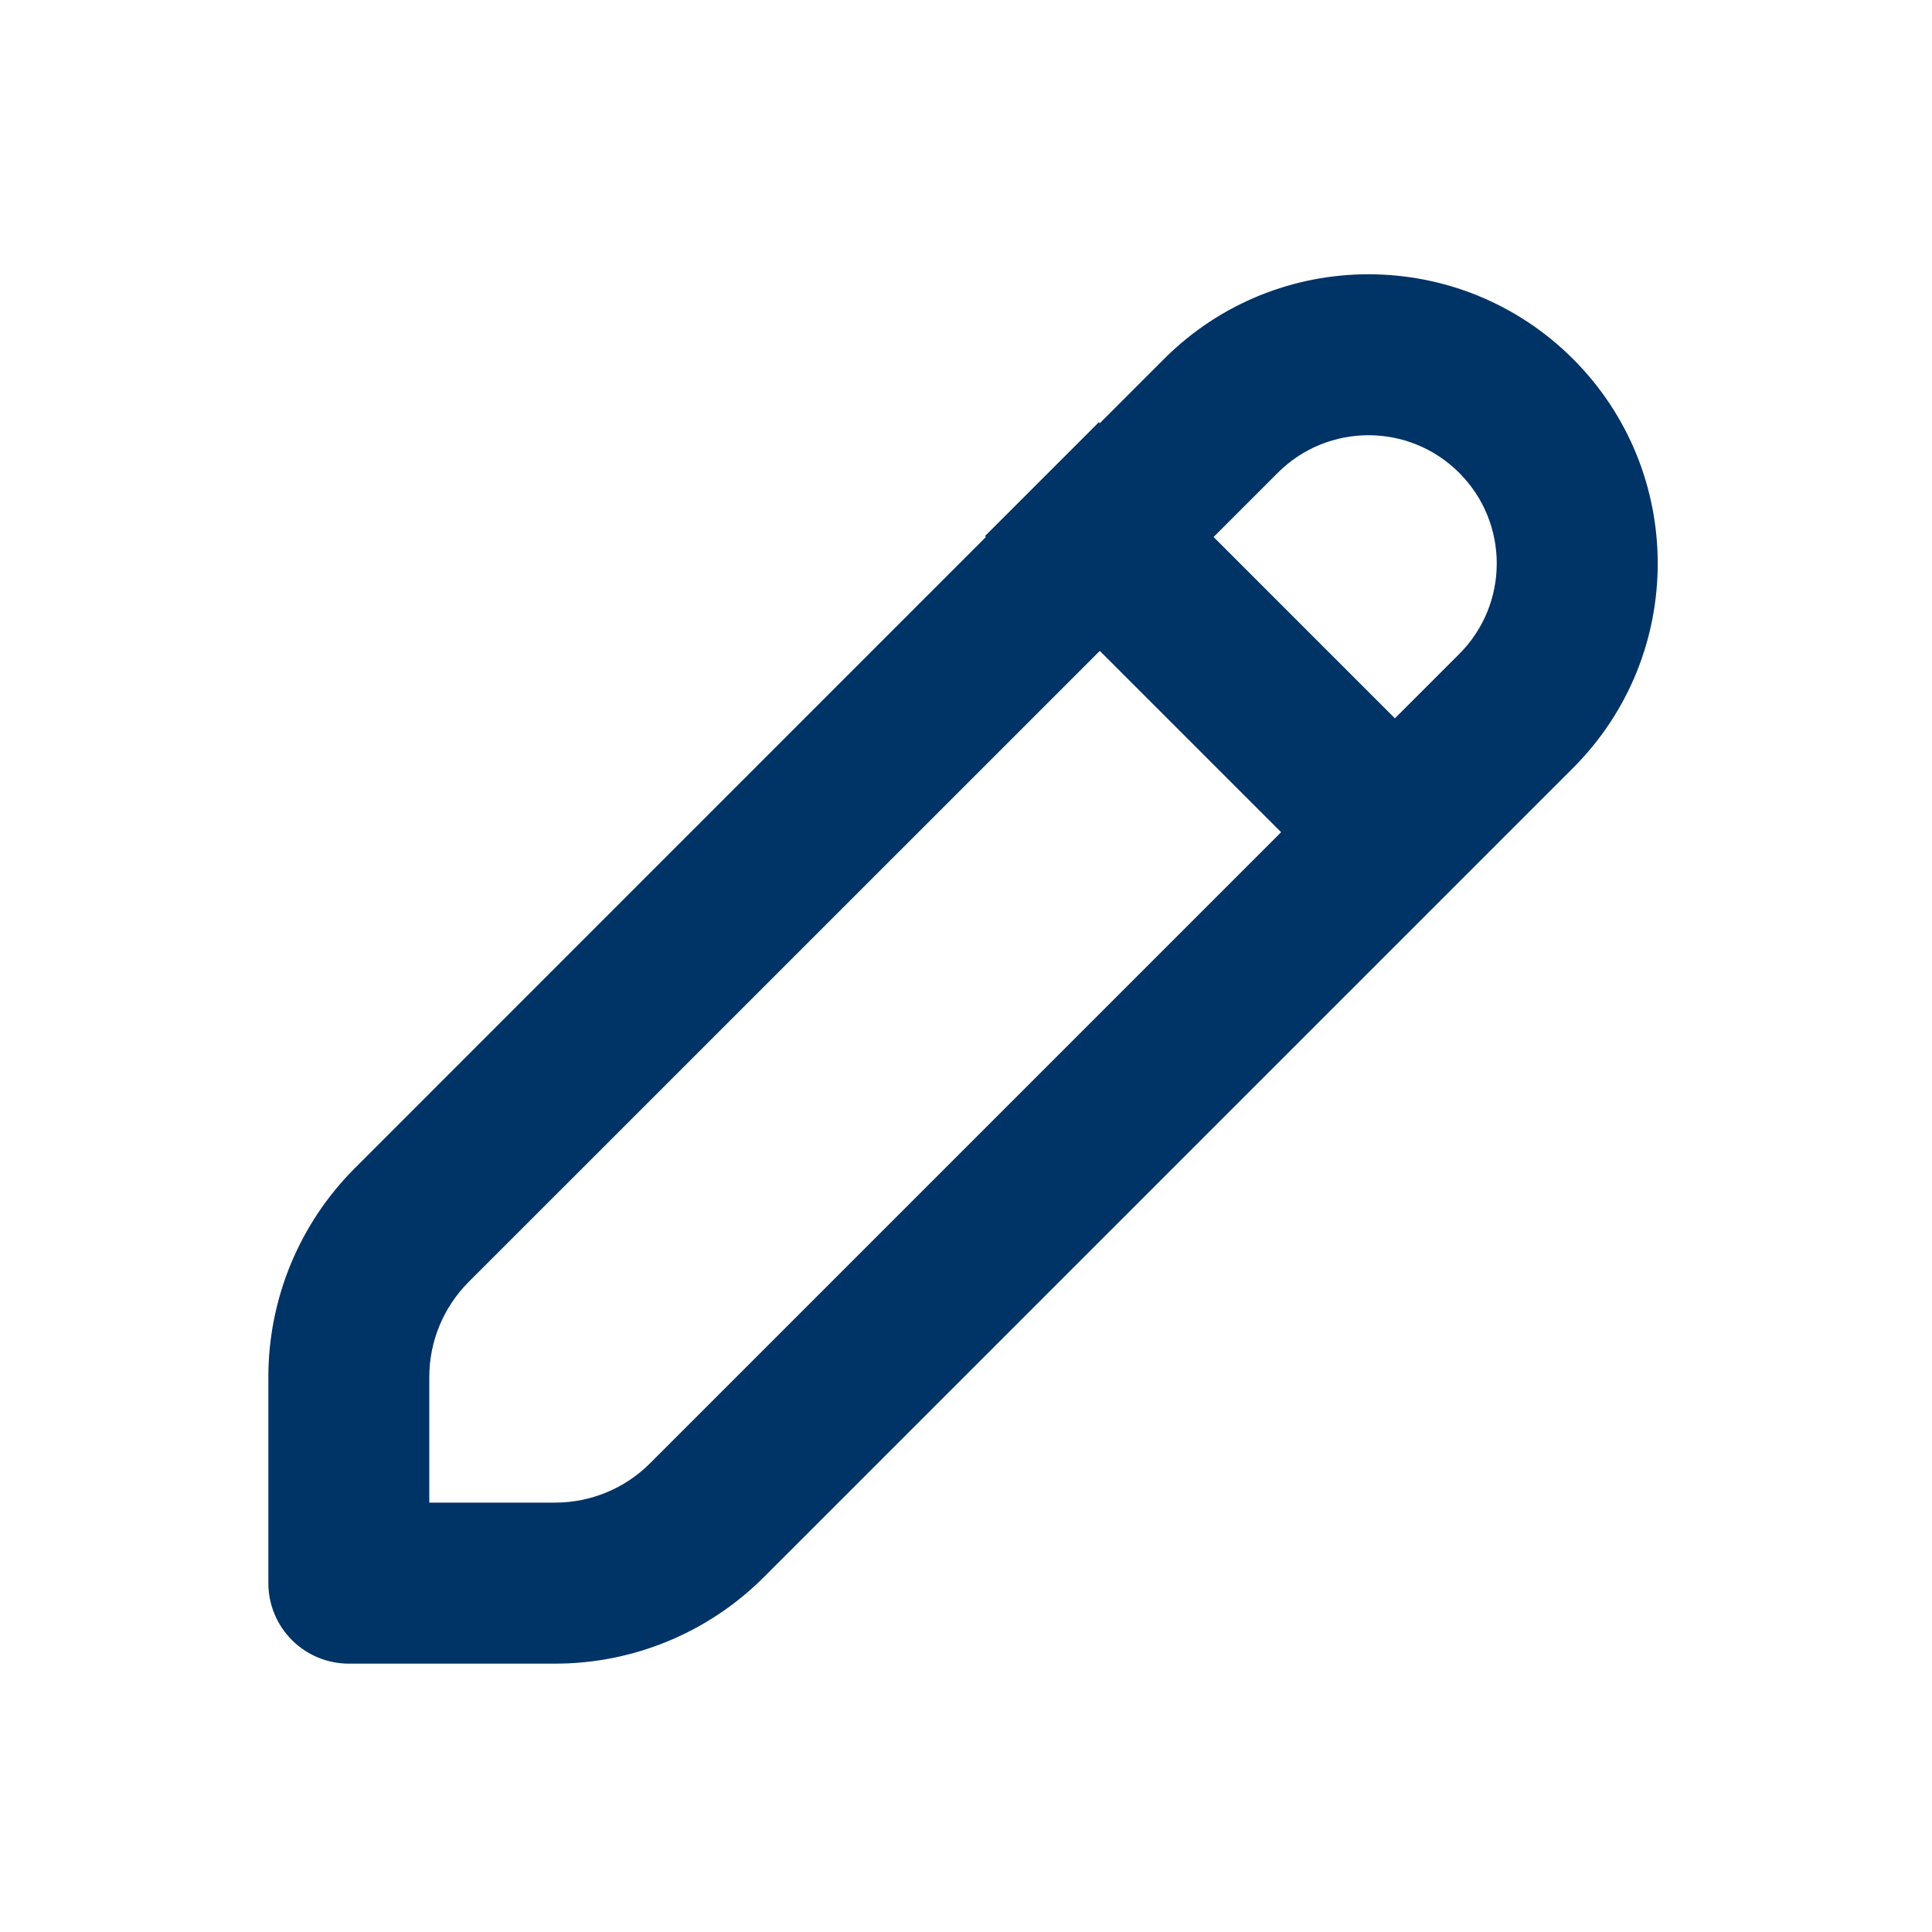
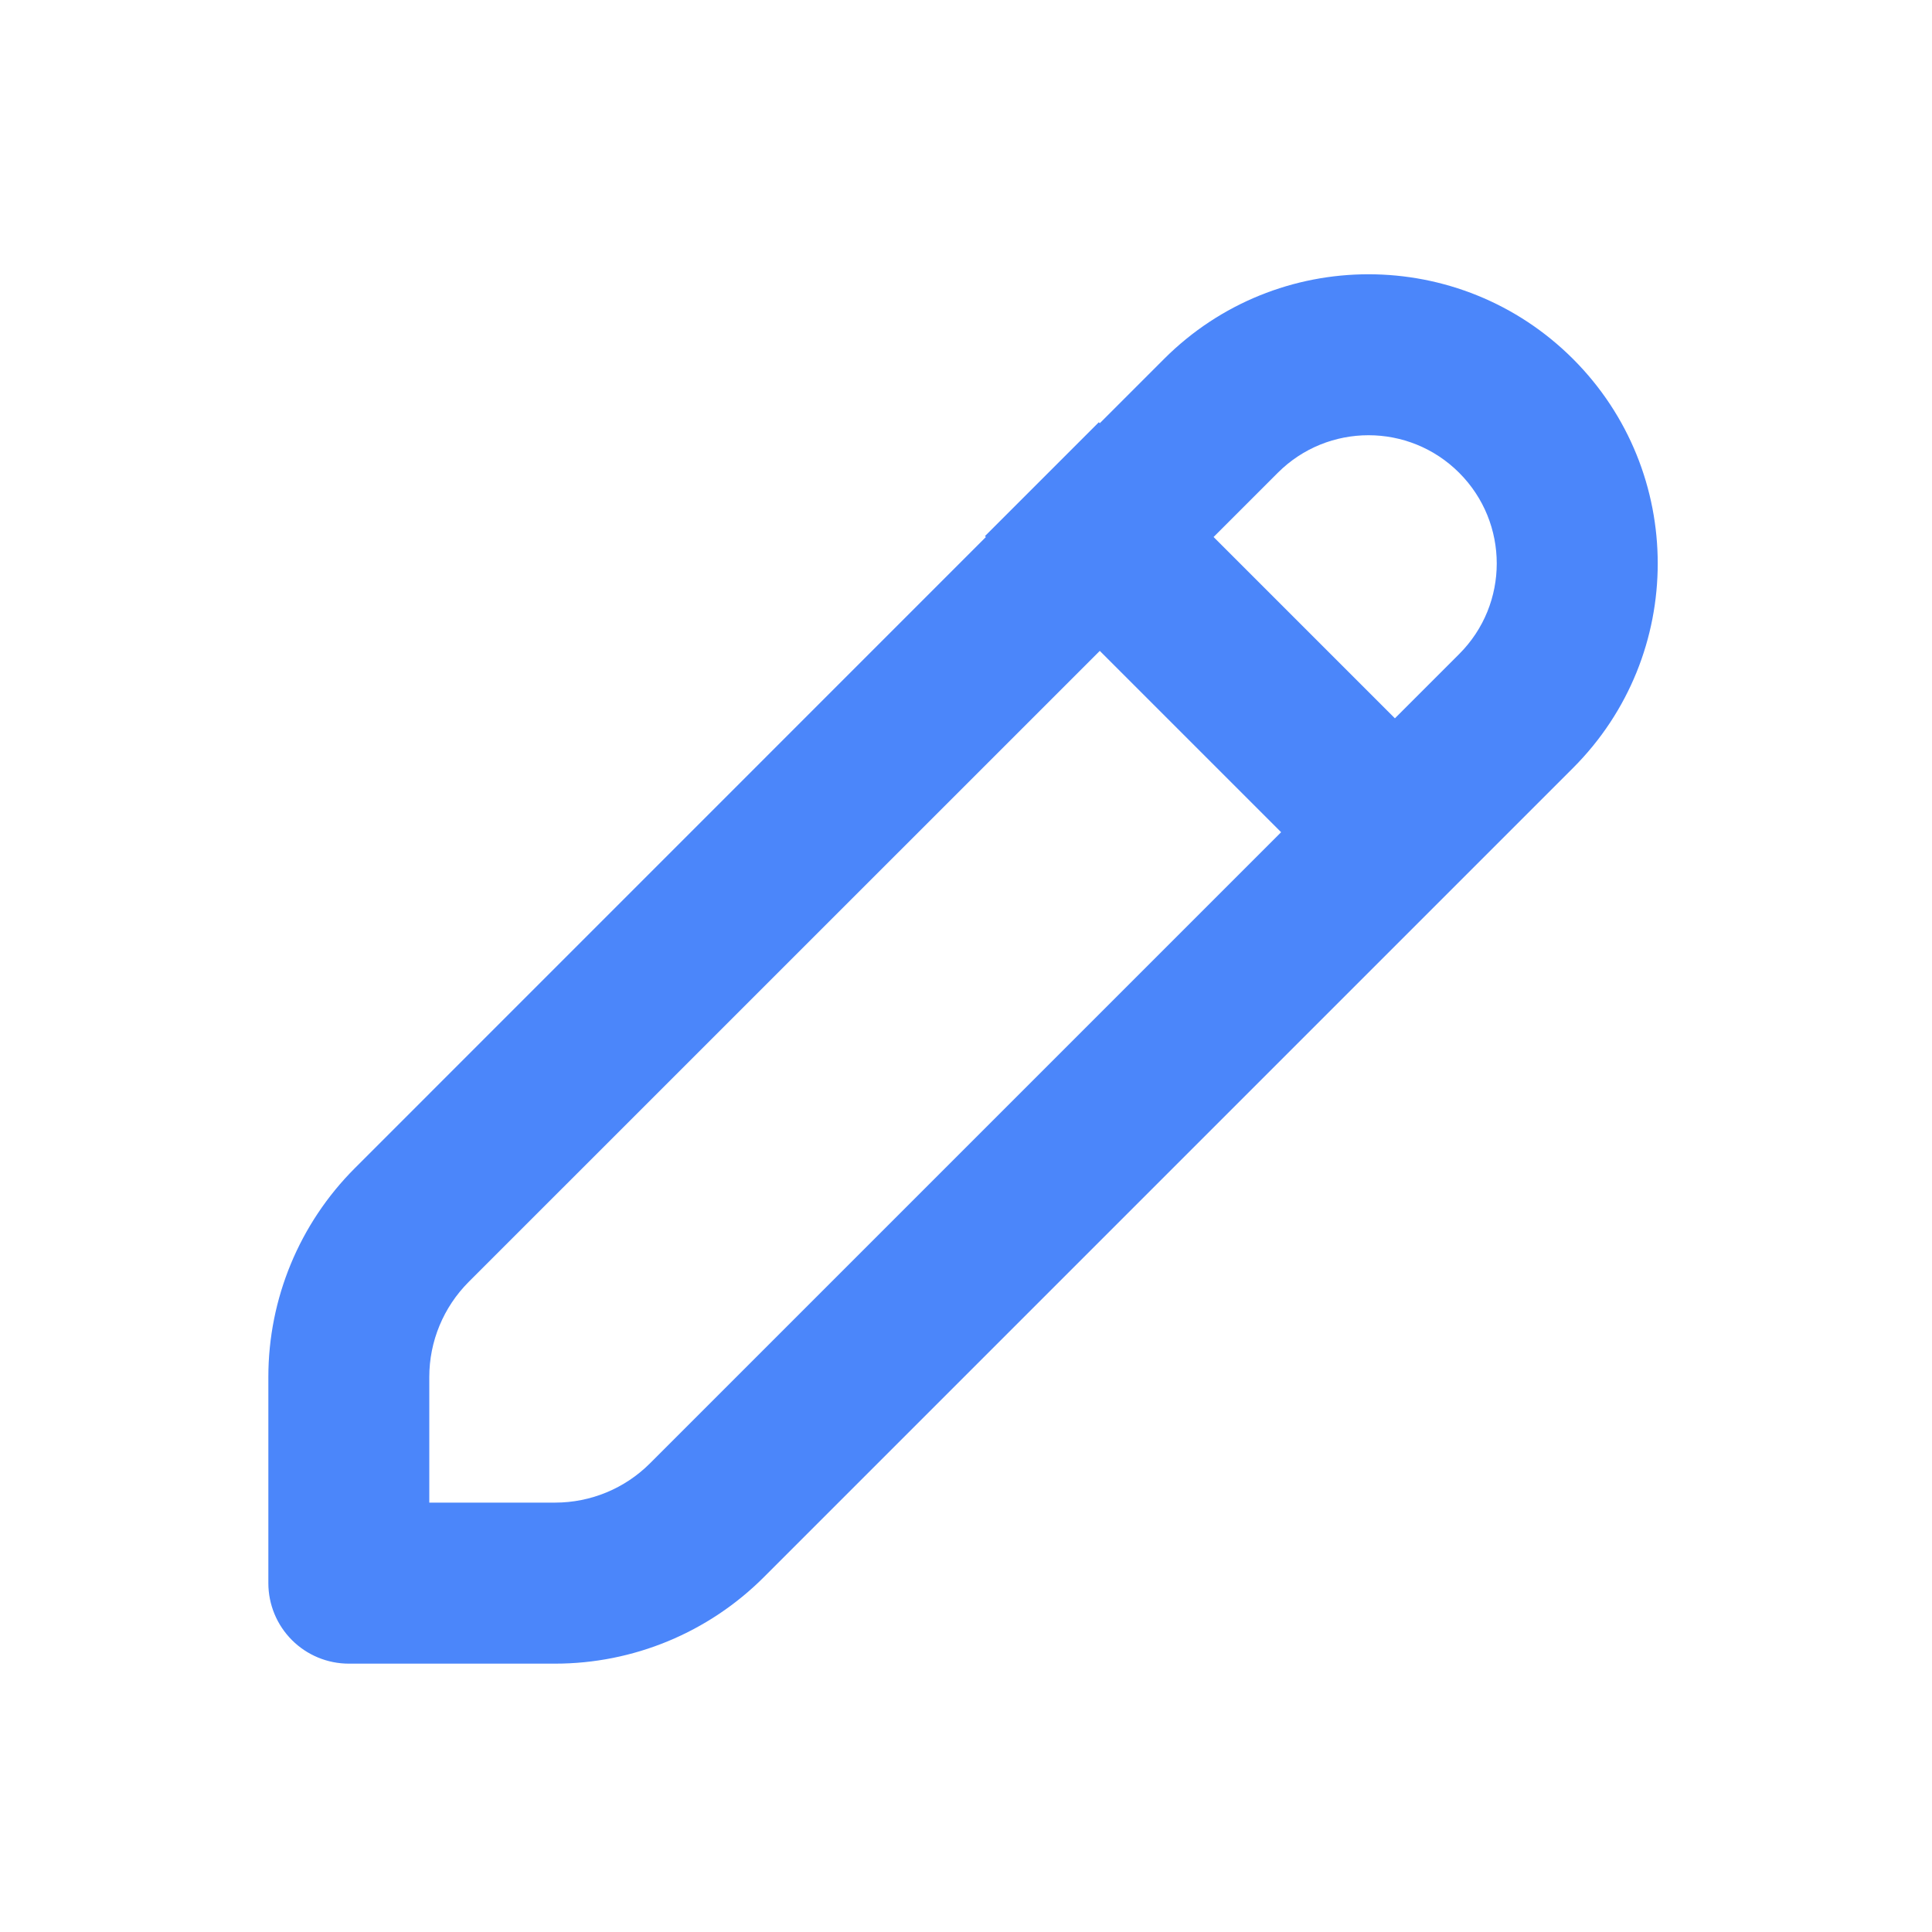
<svg xmlns="http://www.w3.org/2000/svg" width="20" height="20" viewBox="0 0 20 20" fill="none">
-   <path fill-rule="evenodd" clip-rule="evenodd" d="M16.284 3.716C15.114 2.547 13.219 2.547 12.05 3.716L11.385 4.381L11.375 4.371L10.196 5.55L10.206 5.559L3.673 12.093C3.1 12.666 2.778 13.443 2.778 14.254V16.389C2.778 16.61 2.866 16.822 3.022 16.978C3.178 17.134 3.39 17.222 3.611 17.222H5.746C6.557 17.222 7.334 16.9 7.907 16.327L16.284 7.95C17.453 6.781 17.453 4.885 16.284 3.716ZM11.385 6.738L4.851 13.271C4.591 13.532 4.444 13.885 4.444 14.254V15.555H5.746C6.115 15.555 6.468 15.409 6.728 15.149L13.262 8.615L11.385 6.738ZM14.44 7.436L15.105 6.771C15.624 6.253 15.624 5.413 15.105 4.894C14.587 4.376 13.746 4.376 13.228 4.894L12.563 5.559L14.44 7.436Z" fill="#003366" />
+   <path fill-rule="evenodd" clip-rule="evenodd" d="M16.284 3.716C15.114 2.547 13.219 2.547 12.05 3.716L11.385 4.381L11.375 4.371L10.196 5.55L10.206 5.559L3.673 12.093C3.1 12.666 2.778 13.443 2.778 14.254V16.389C2.778 16.61 2.866 16.822 3.022 16.978C3.178 17.134 3.39 17.222 3.611 17.222H5.746C6.557 17.222 7.334 16.9 7.907 16.327L16.284 7.95C17.453 6.781 17.453 4.885 16.284 3.716ZM11.385 6.738L4.851 13.271C4.591 13.532 4.444 13.885 4.444 14.254V15.555H5.746C6.115 15.555 6.468 15.409 6.728 15.149L13.262 8.615L11.385 6.738ZM14.44 7.436L15.105 6.771C15.624 6.253 15.624 5.413 15.105 4.894C14.587 4.376 13.746 4.376 13.228 4.894L12.563 5.559L14.44 7.436Z" fill="#4B86FA" />
</svg>
